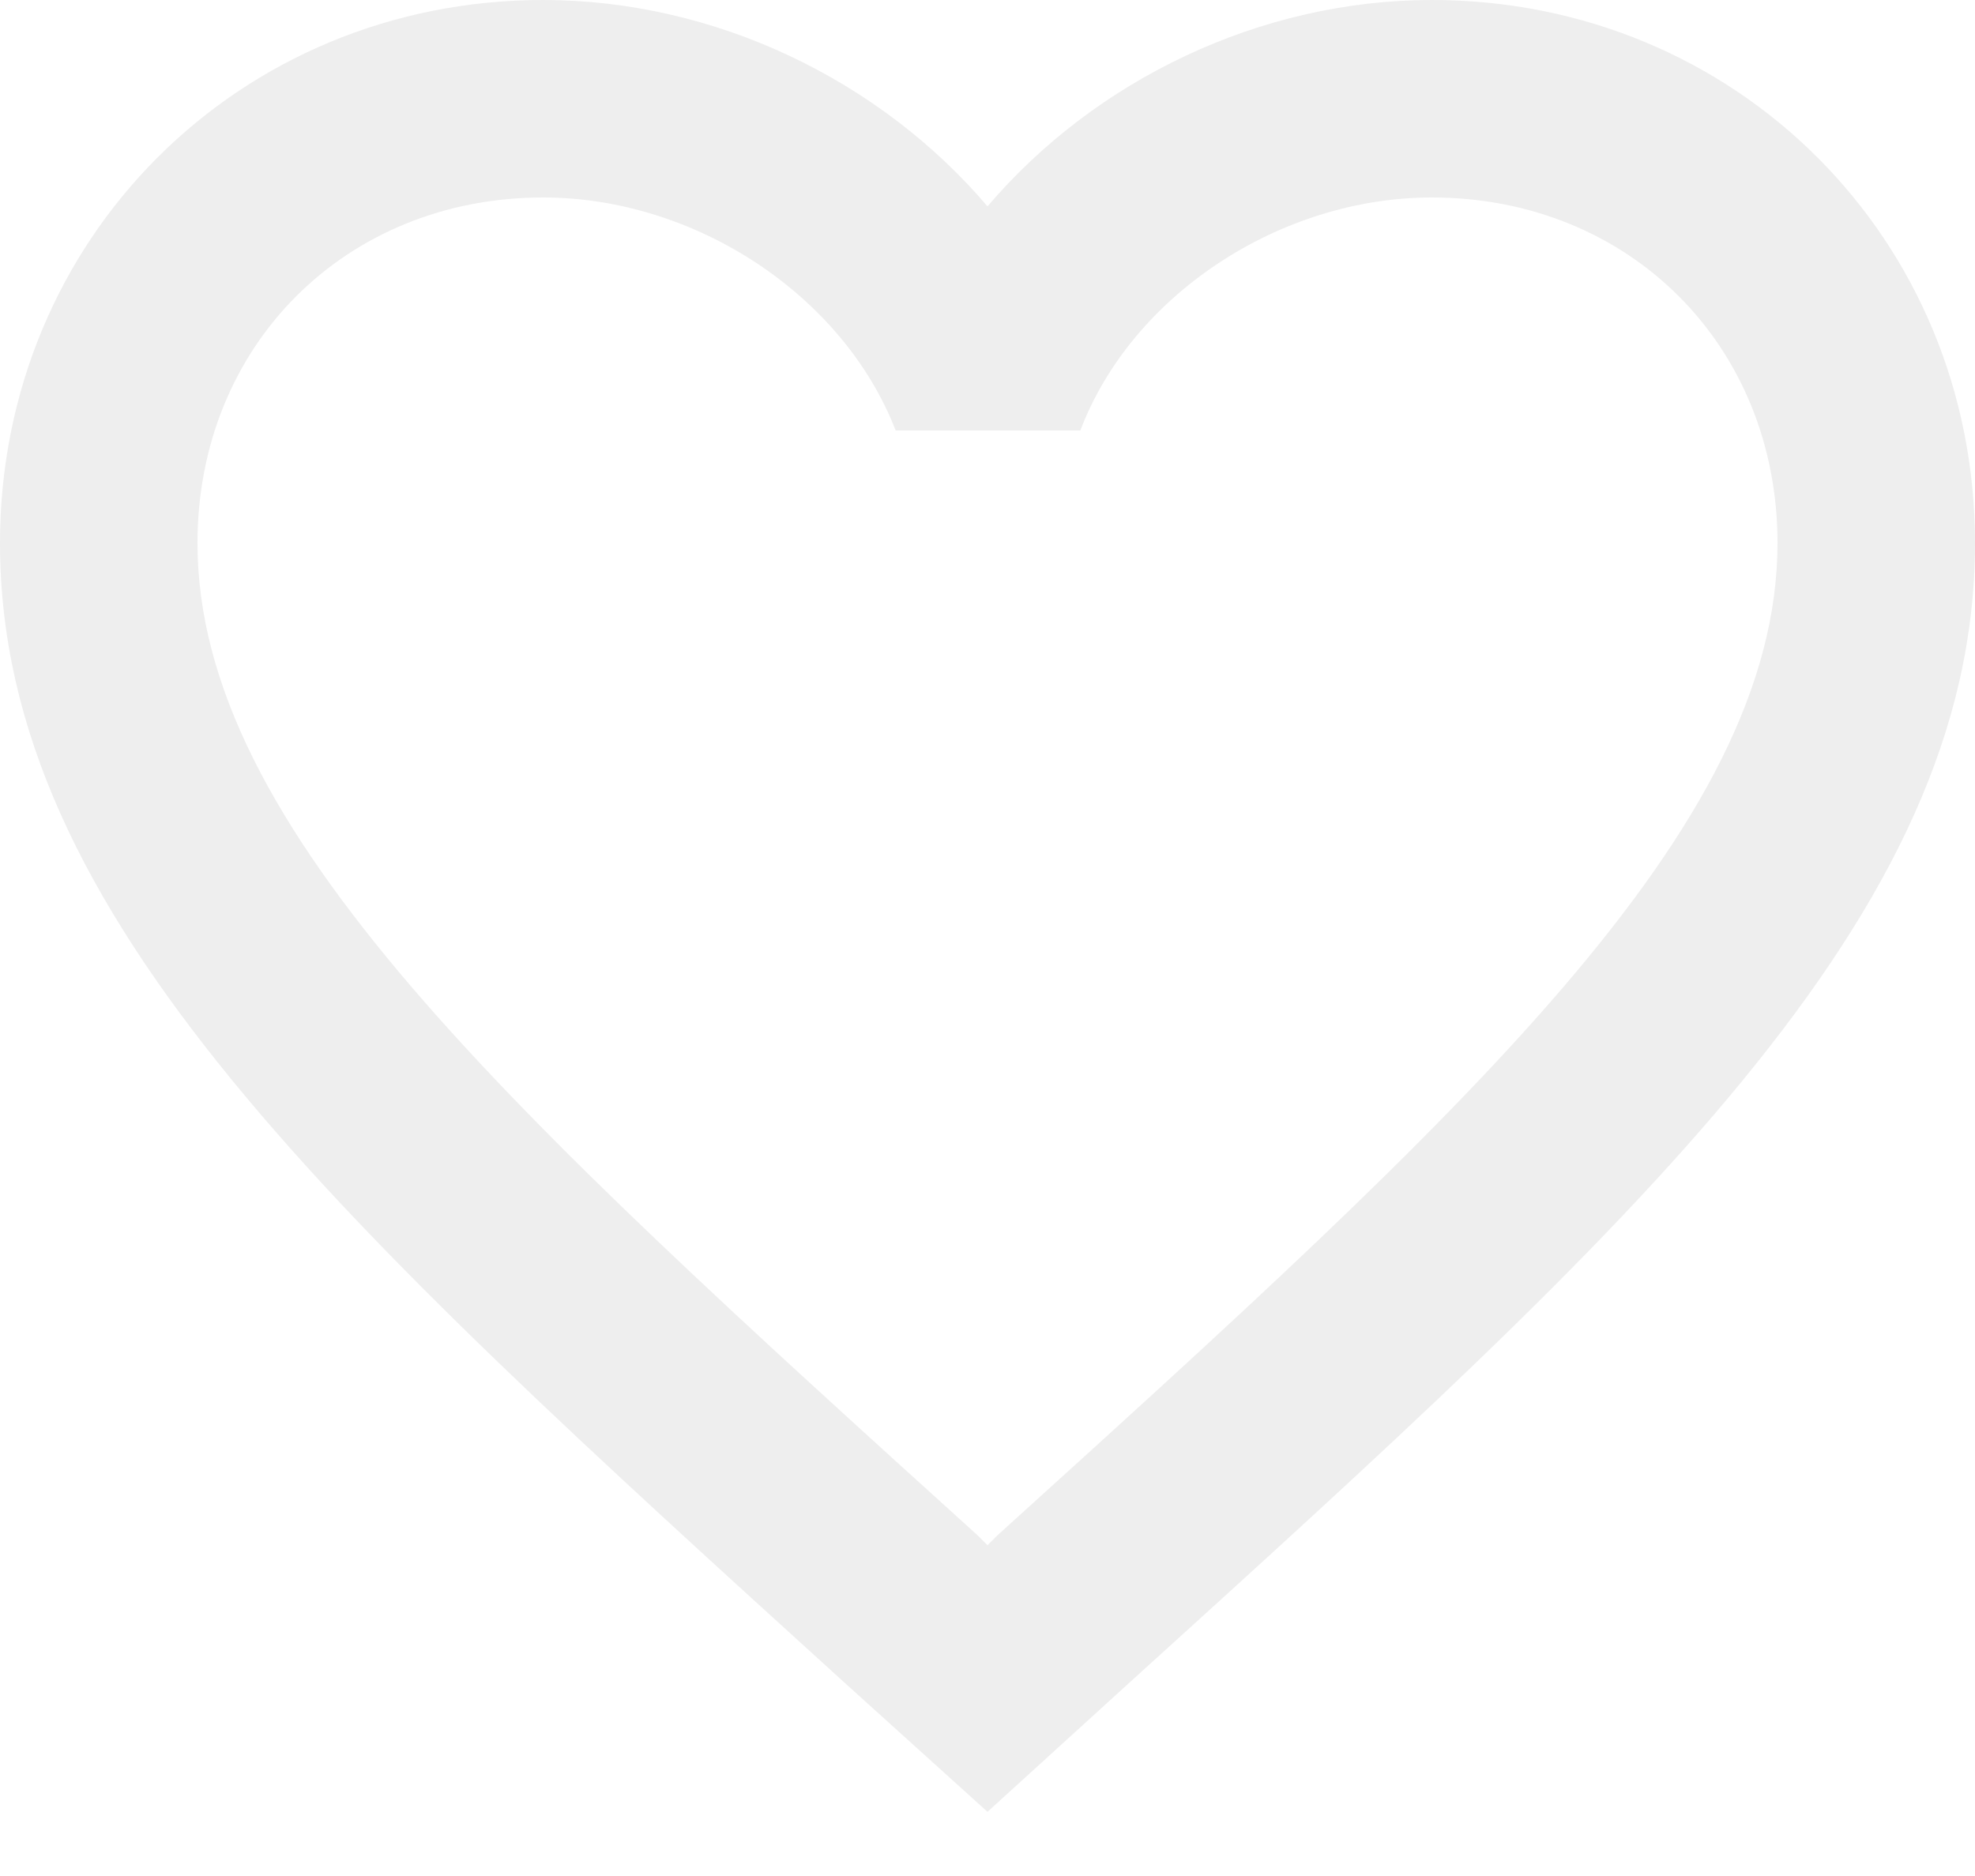
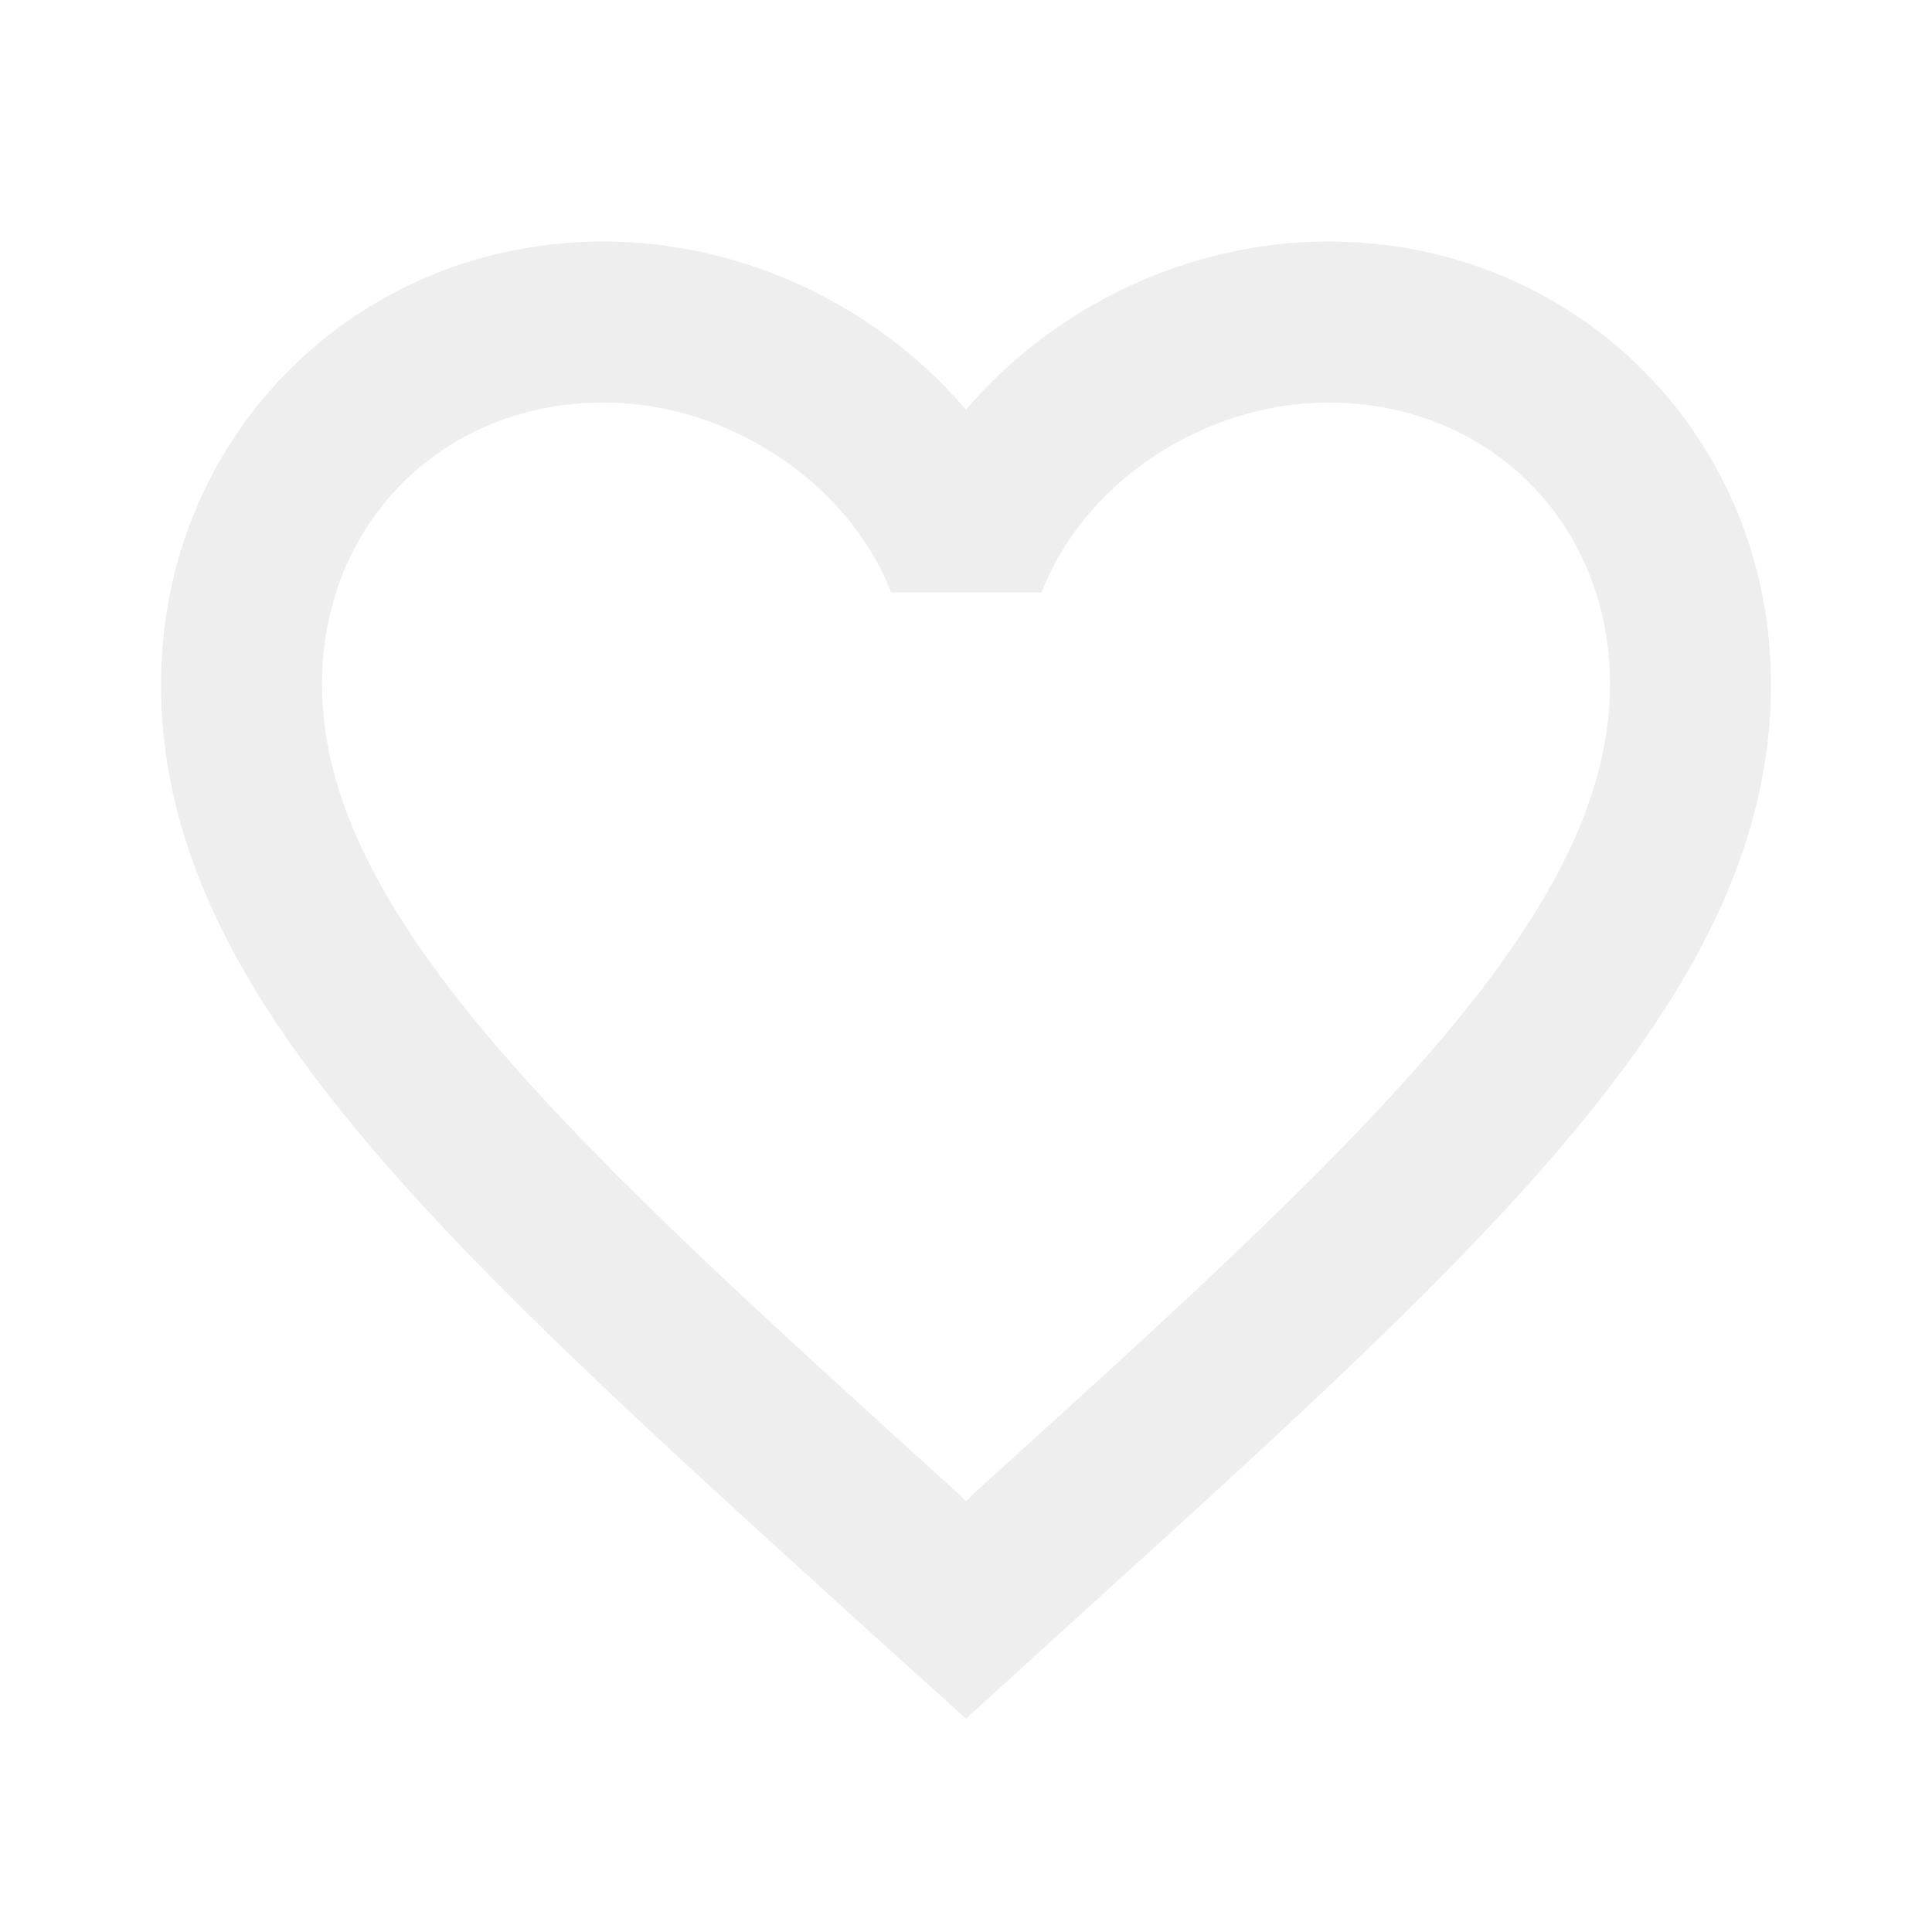
- <svg xmlns="http://www.w3.org/2000/svg" width="20" height="19" viewBox="0 0 20 19" fill="none">
-   <path fill-rule="evenodd" clip-rule="evenodd" d="M10 2.09C8.91 0.81 7.24 0 5.5 0C2.42 0 0 2.42 0 5.5C0 9.28 3.4 12.36 8.55 17.04L10 18.35L11.45 17.03C16.6 12.36 20 9.28 20 5.5C20 2.42 17.58 0 14.5 0C12.76 0 11.09 0.81 10 2.09ZM10 15.65L9.9 15.55C5.14 11.24 2 8.39 2 5.5C2 3.5 3.5 2 5.5 2C7.04 2 8.54 2.99 9.07 4.36H10.94C11.46 2.99 12.96 2 14.5 2C16.5 2 18 3.5 18 5.5C18 8.39 14.86 11.24 10.1 15.55L10 15.65Z" fill="#EEEEEE" />
+ <svg xmlns="http://www.w3.org/2000/svg" width="24" height="24" viewBox="0 0 24 24" fill="none">
+   <path fill-rule="evenodd" clip-rule="evenodd" d="M12 5.09C10.91 3.81 9.24 3 7.5 3C4.42 3 2 5.42 2 8.5C2 12.28 5.4 15.36 10.55 20.04L12 21.35L13.45 20.03C18.6 15.36 22 12.28 22 8.5C22 5.42 19.58 3 16.5 3C14.76 3 13.09 3.81 12 5.09ZM12 18.65L11.9 18.55C7.14 14.24 4 11.39 4 8.5C4 6.5 5.5 5 7.5 5C9.04 5 10.54 5.99 11.07 7.36H12.94C13.46 5.99 14.96 5 16.5 5C18.5 5 20 6.5 20 8.5C20 11.39 16.86 14.24 12.1 18.55L12 18.65Z" fill="#EEEEEE" />
</svg>
